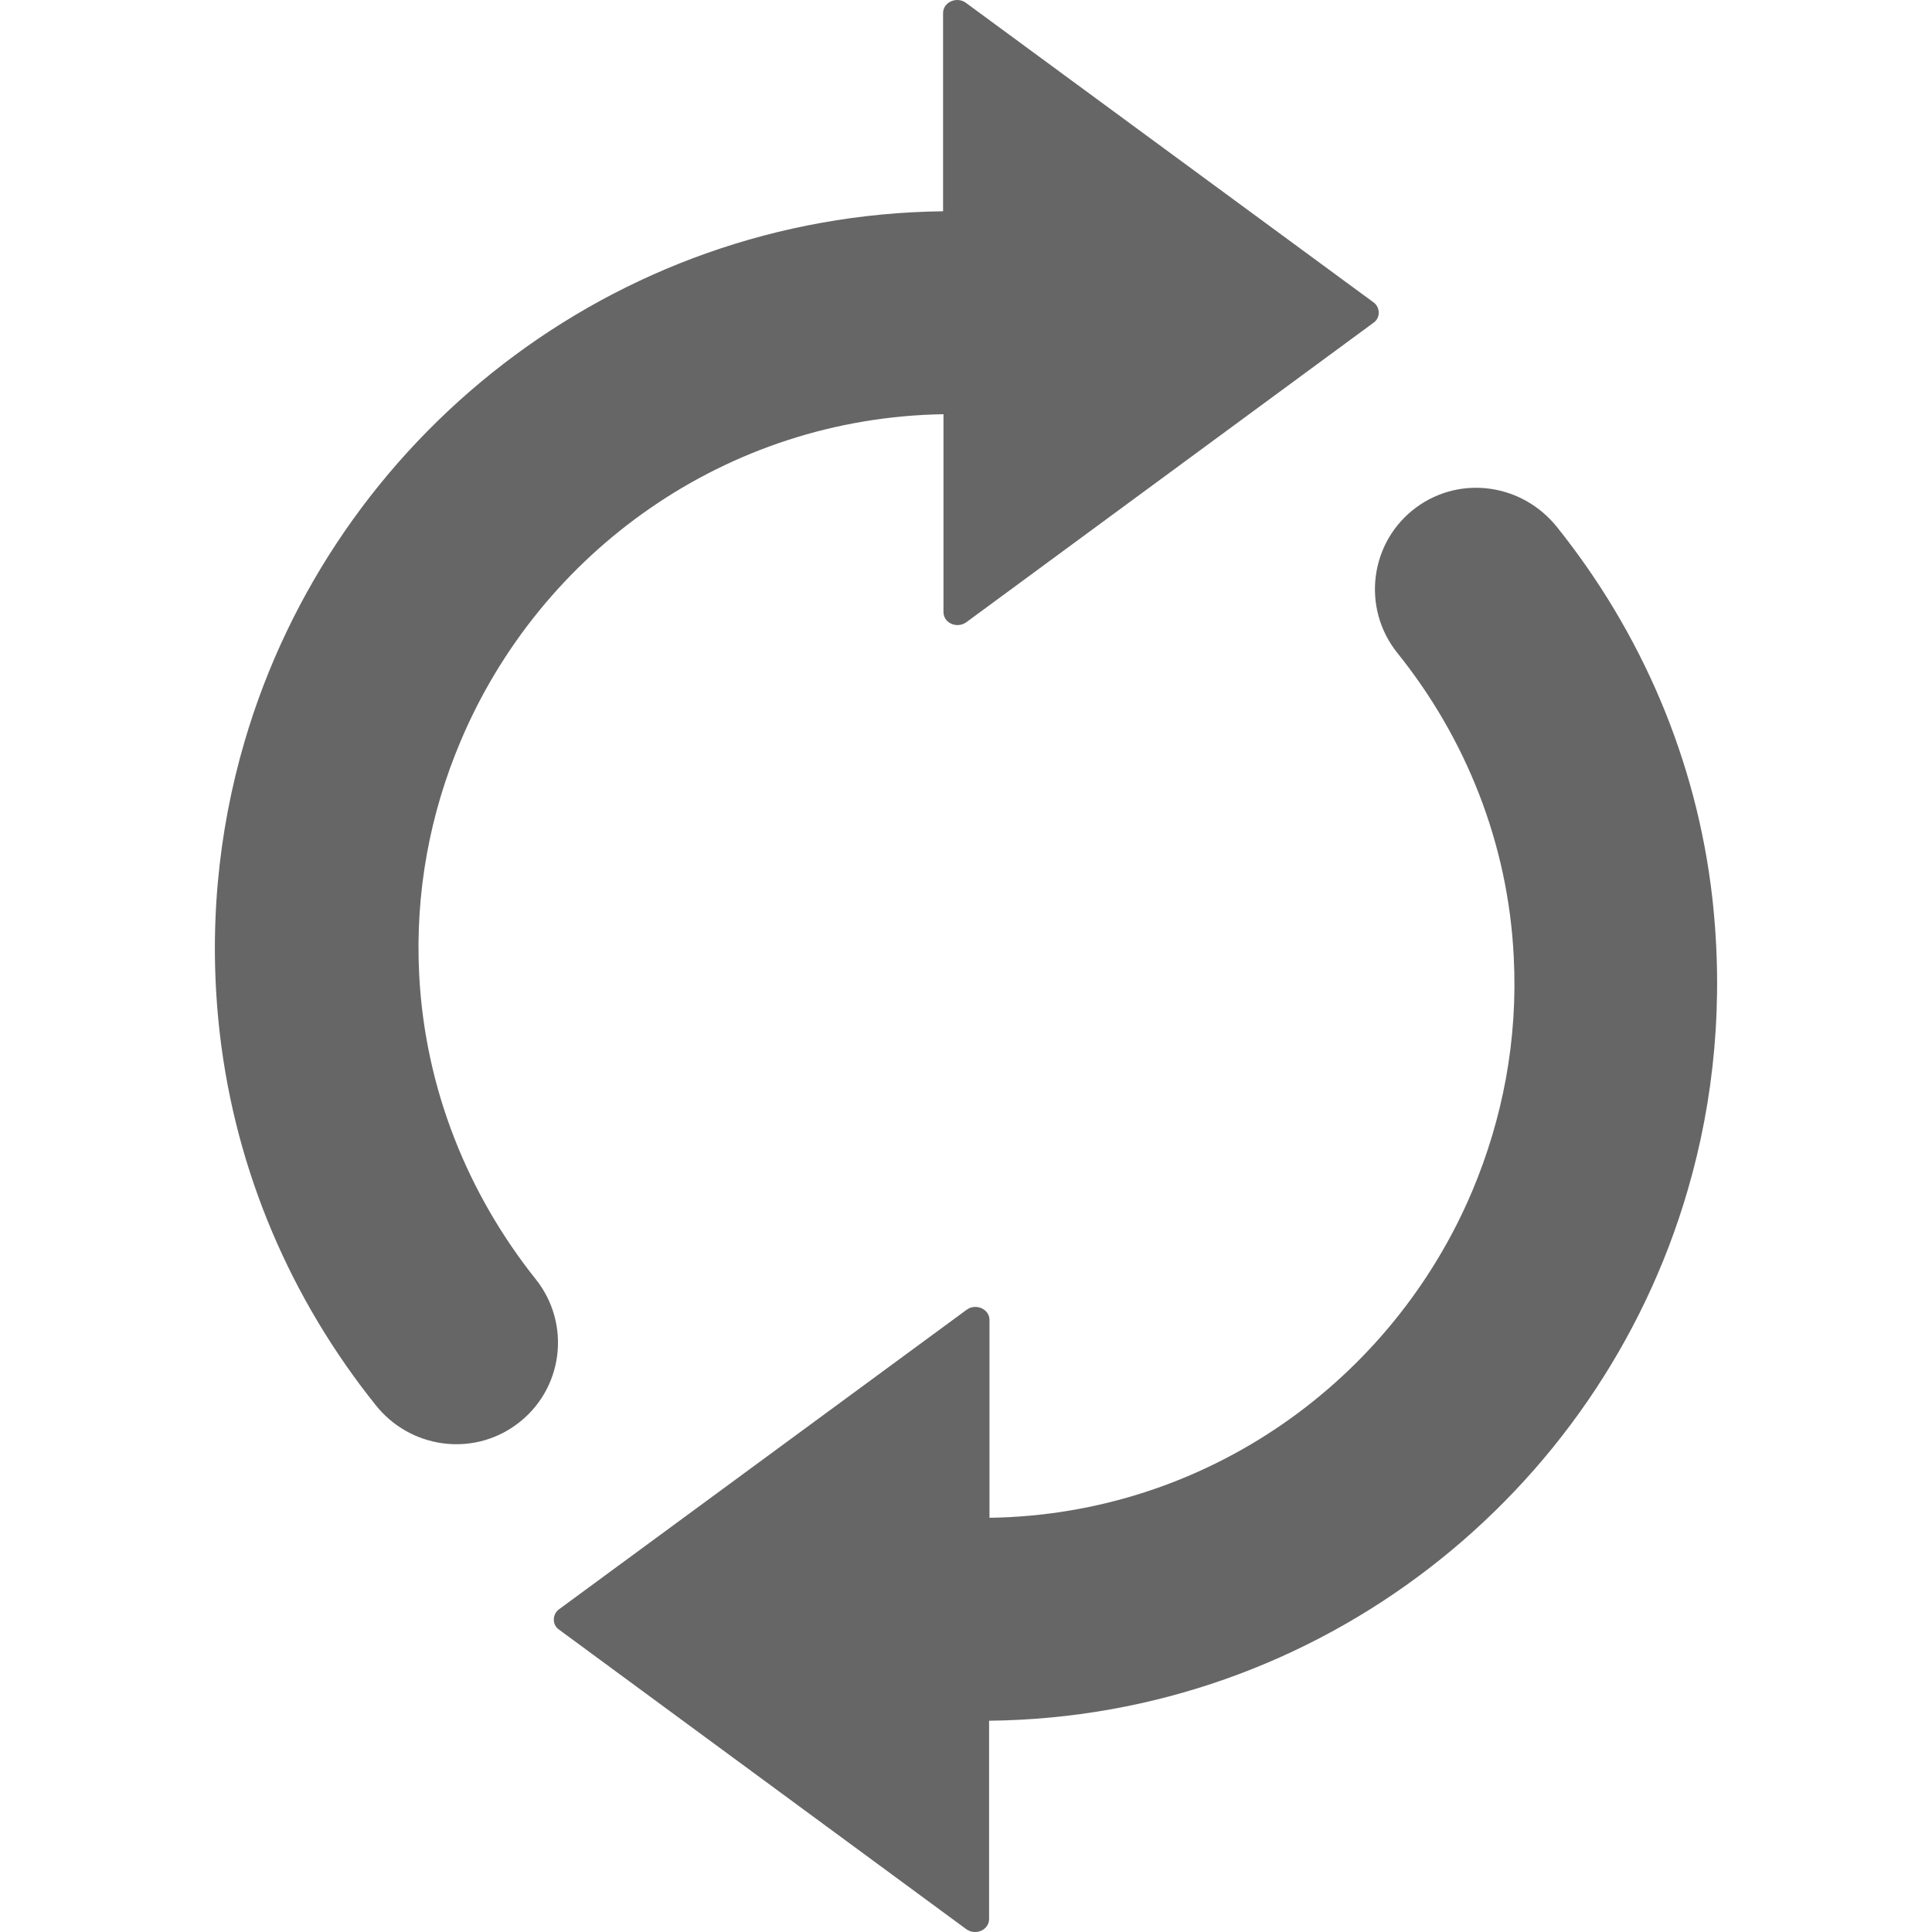
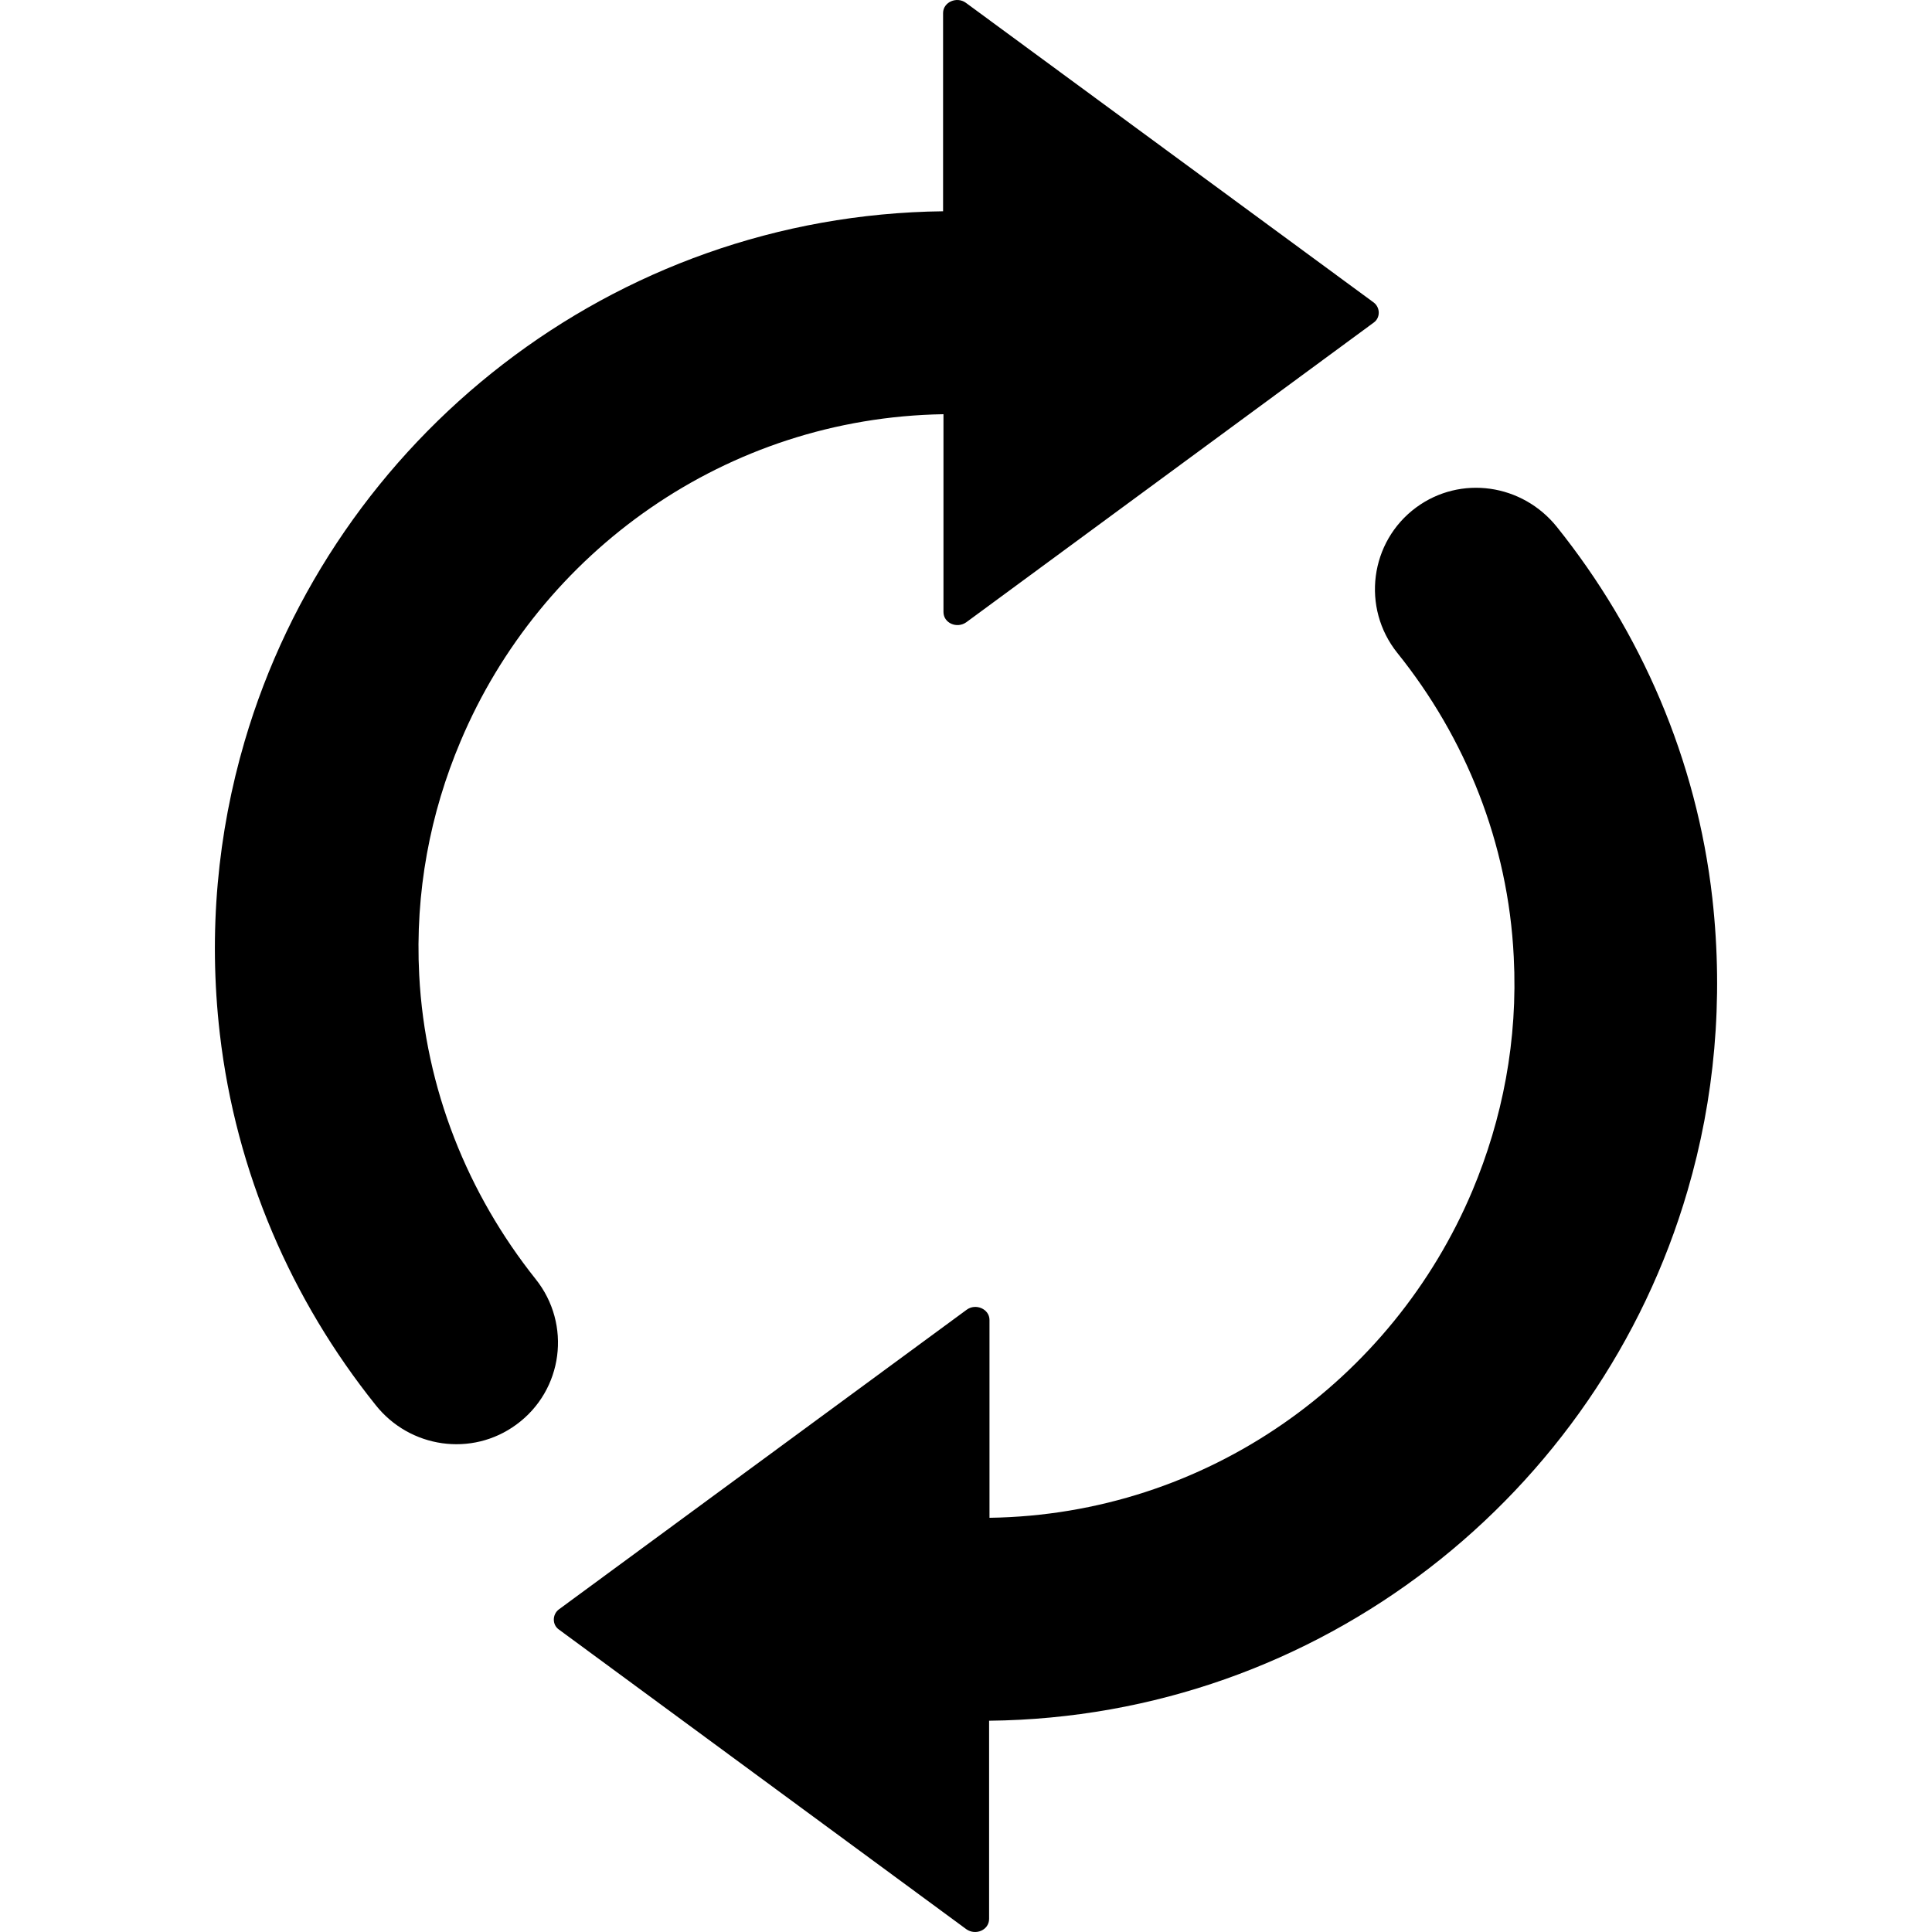
<svg xmlns="http://www.w3.org/2000/svg" version="1.1" x="0px" y="0px" viewBox="0 0 491.236 491.236" xml:space="preserve">
-   <path fill="#666" d="M55.89,262.818c-3-26-0.5-51.1,6.3-74.3c22.6-77.1,93.5-133.8,177.6-134.8v-50.4c0-2.8,3.5-4.3,5.8-2.6l103.7,76.2 c1.7,1.3,1.7,3.9,0,5.1l-103.6,76.2c-2.4,1.7-5.8,0.2-5.8-2.6v-50.3c-55.3,0.9-102.5,35-122.8,83.2c-7.7,18.2-11.6,38.3-10.5,59.4 c1.5,29,12.4,55.7,29.6,77.3c9.2,11.5,7,28.3-4.9,37c-11.3,8.3-27.1,6-35.8-5C74.19,330.618,59.99,298.218,55.89,262.818z M355.29,166.018c17.3,21.5,28.2,48.3,29.6,77.3c1.1,21.2-2.9,41.3-10.5,59.4c-20.3,48.2-67.5,82.4-122.8,83.2v-50.3 c0-2.8-3.5-4.3-5.8-2.6l-103.7,76.2c-1.7,1.3-1.7,3.9,0,5.1l103.6,76.2c2.4,1.7,5.8,0.2,5.8-2.6v-50.4 c84.1-0.9,155.1-57.6,177.6-134.8c6.8-23.2,9.2-48.3,6.3-74.3c-4-35.4-18.2-67.8-39.5-94.4c-8.8-11-24.5-13.3-35.8-5 C348.29,137.718,346.09,154.518,355.29,166.018z" />
+   <path fill="currentColor" d="M55.89,262.818c-3-26-0.5-51.1,6.3-74.3c22.6-77.1,93.5-133.8,177.6-134.8v-50.4c0-2.8,3.5-4.3,5.8-2.6l103.7,76.2 c1.7,1.3,1.7,3.9,0,5.1l-103.6,76.2c-2.4,1.7-5.8,0.2-5.8-2.6v-50.3c-55.3,0.9-102.5,35-122.8,83.2c-7.7,18.2-11.6,38.3-10.5,59.4 c1.5,29,12.4,55.7,29.6,77.3c9.2,11.5,7,28.3-4.9,37c-11.3,8.3-27.1,6-35.8-5C74.19,330.618,59.99,298.218,55.89,262.818z M355.29,166.018c17.3,21.5,28.2,48.3,29.6,77.3c1.1,21.2-2.9,41.3-10.5,59.4c-20.3,48.2-67.5,82.4-122.8,83.2v-50.3 c0-2.8-3.5-4.3-5.8-2.6l-103.7,76.2c-1.7,1.3-1.7,3.9,0,5.1l103.6,76.2c2.4,1.7,5.8,0.2,5.8-2.6v-50.4 c84.1-0.9,155.1-57.6,177.6-134.8c6.8-23.2,9.2-48.3,6.3-74.3c-4-35.4-18.2-67.8-39.5-94.4c-8.8-11-24.5-13.3-35.8-5 C348.29,137.718,346.09,154.518,355.29,166.018z" />
</svg>
